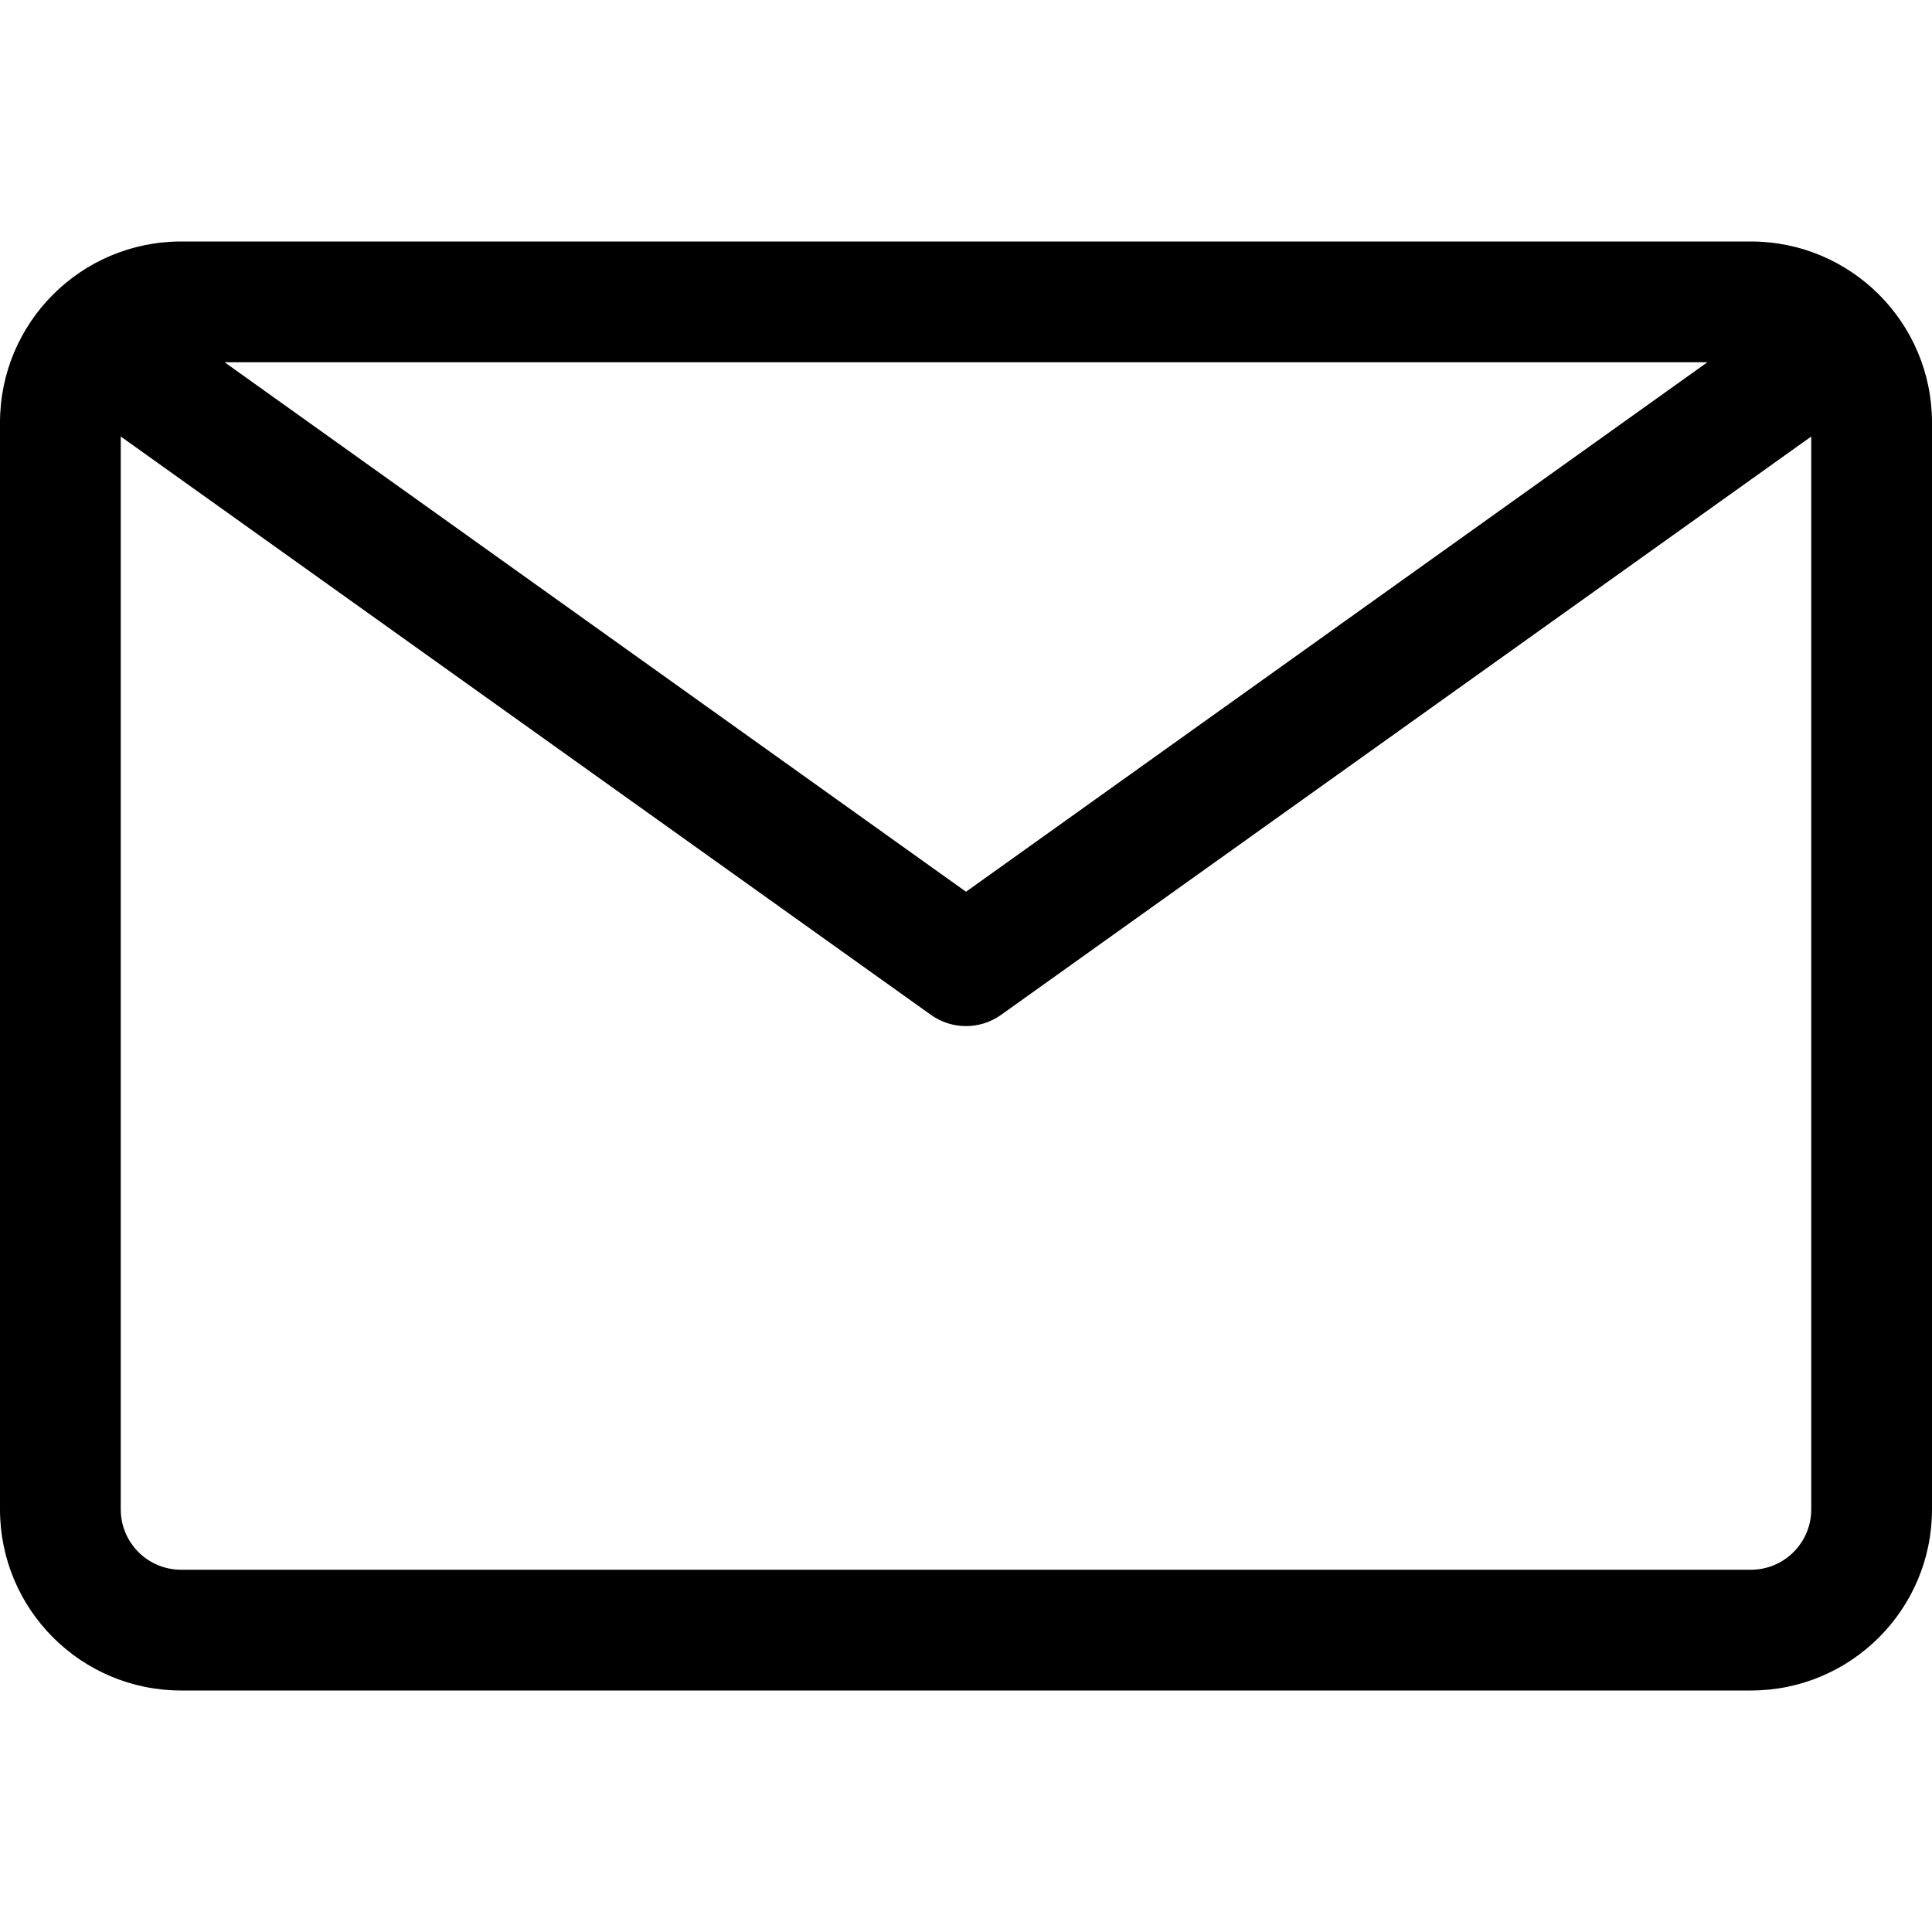
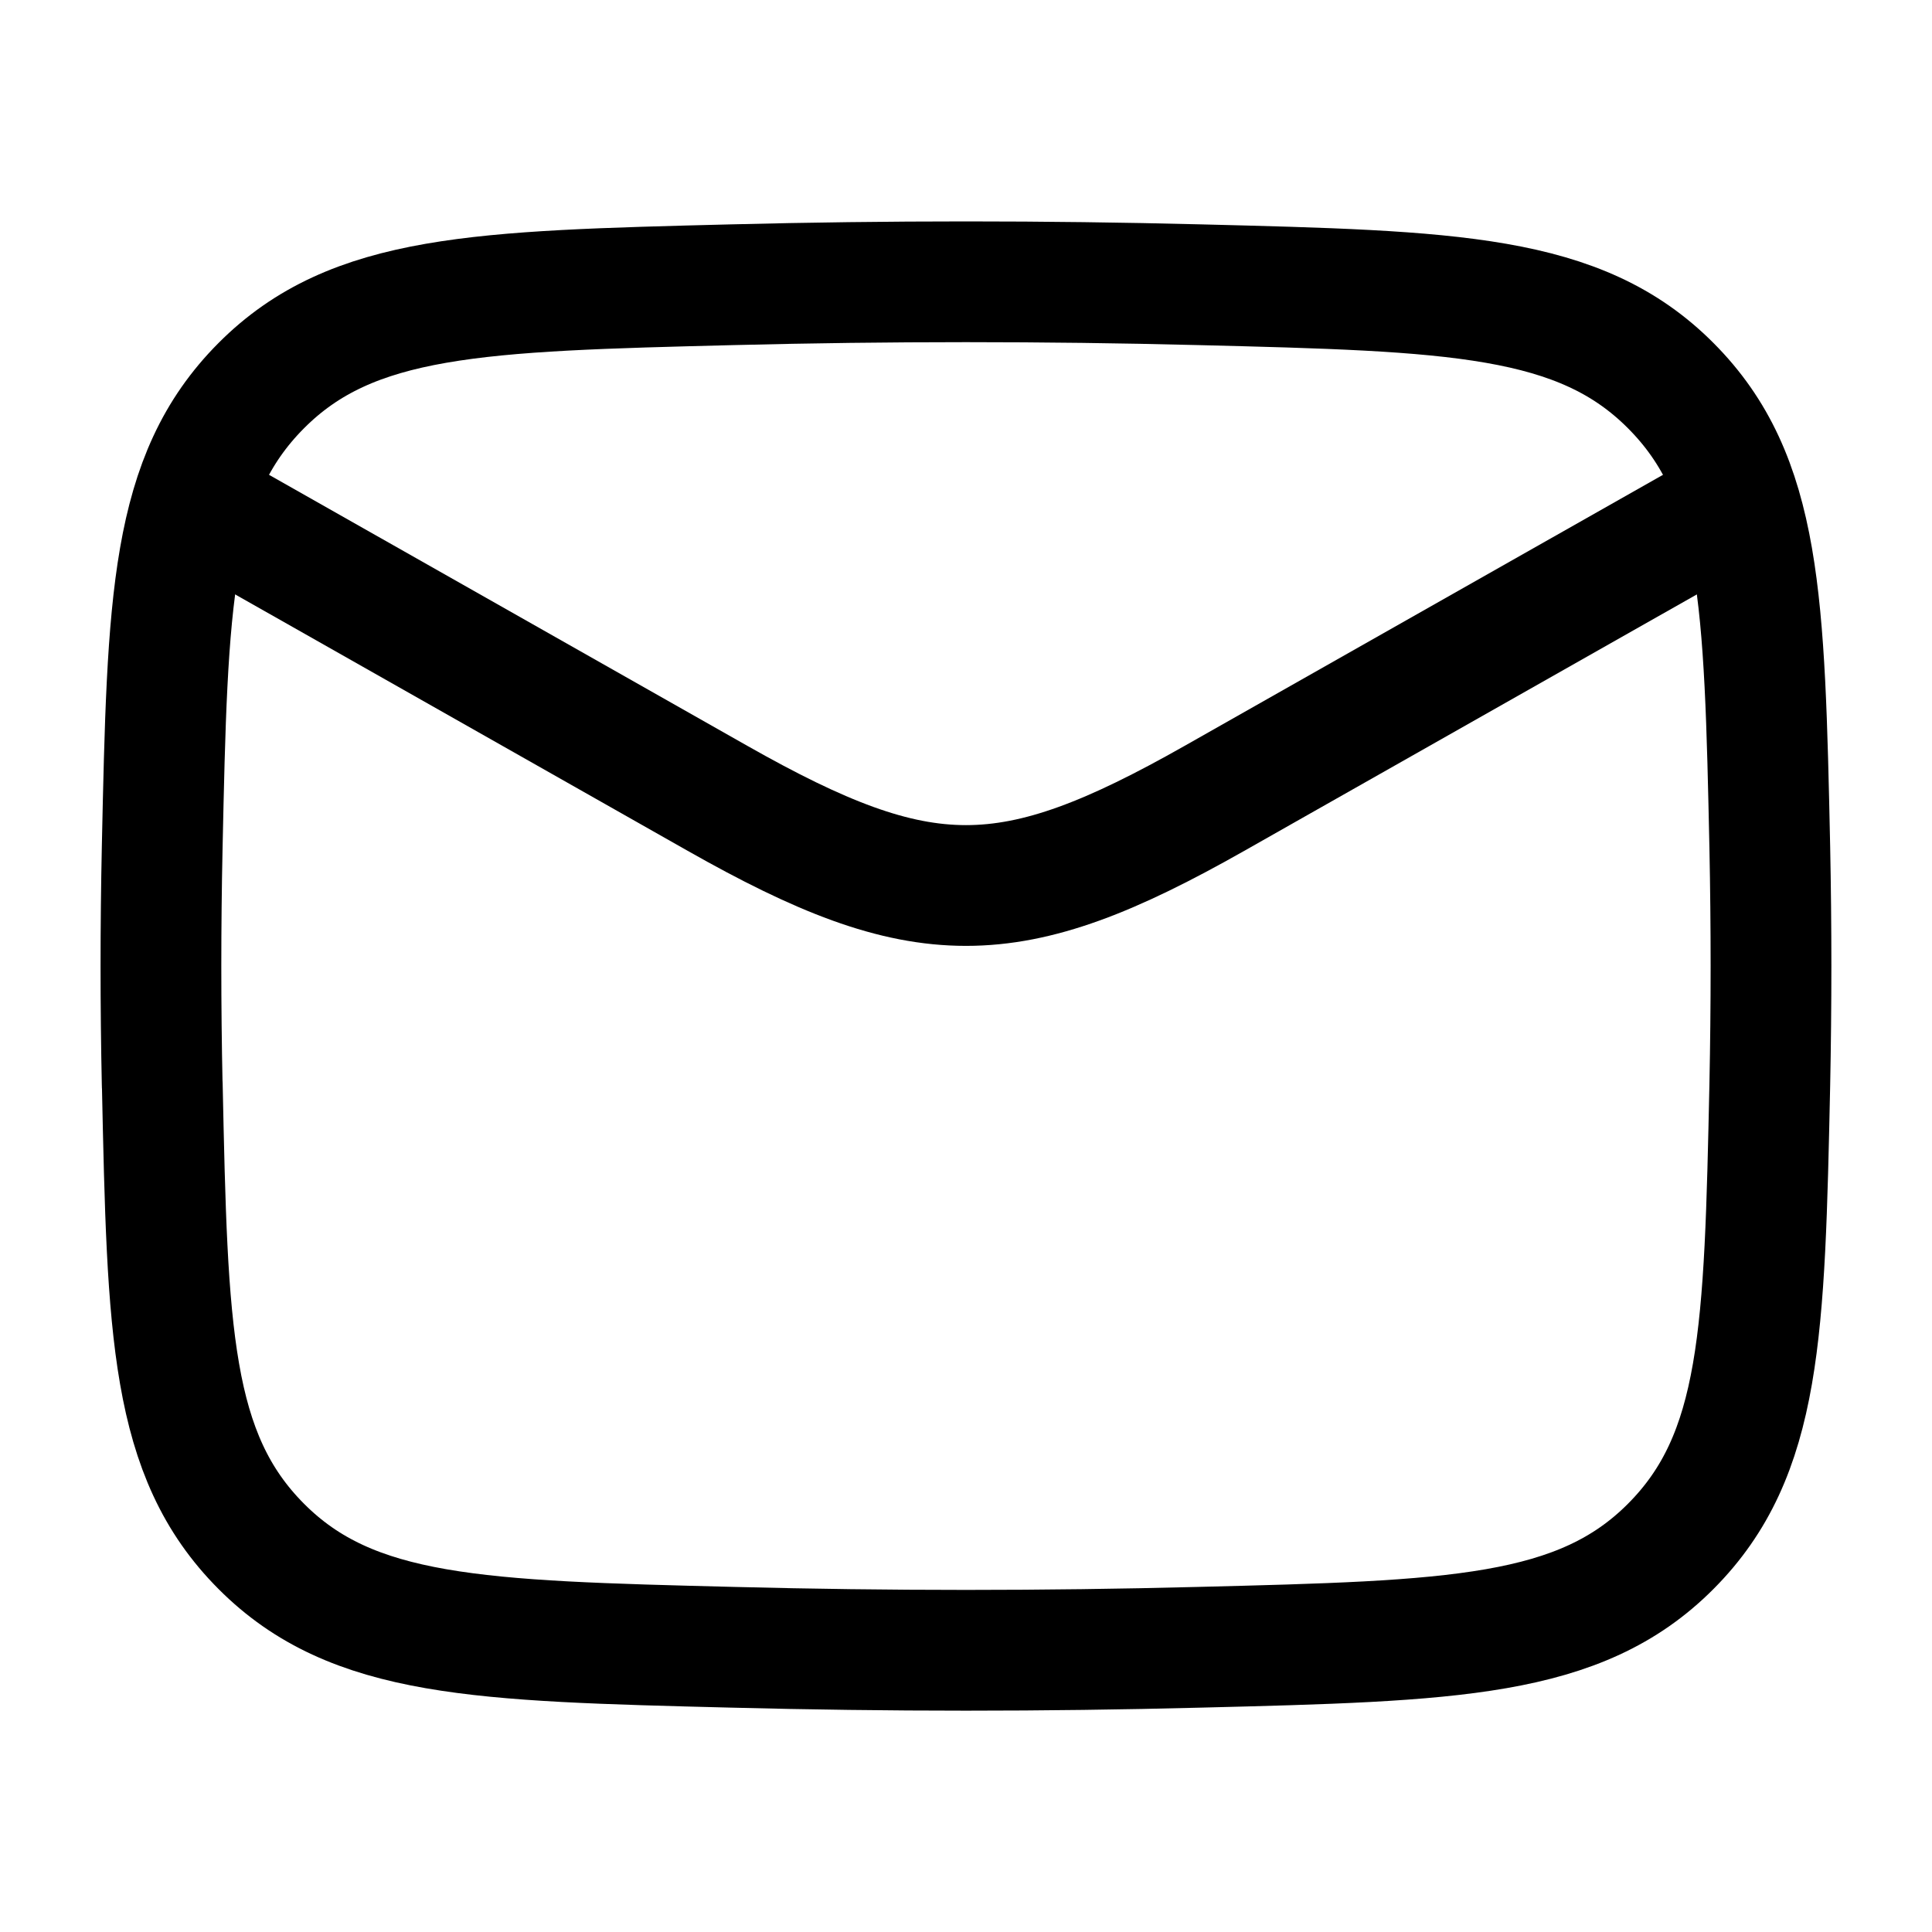
- <svg xmlns="http://www.w3.org/2000/svg" id="_1-Email" data-name="1-Email" viewBox="0 0 32 32">
-   <path d="M29,4H3A3,3,0,0,0,0,7V25a3,3,0,0,0,3,3H29a3,3,0,0,0,3-3V7A3,3,0,0,0,29,4Zm-.72,2L16,14.77,3.72,6ZM30,25a1,1,0,0,1-1,1H3a1,1,0,0,1-1-1V7.23l13.42,9.58a1,1,0,0,0,1.16,0L30,7.23Z" />
+ <svg xmlns="http://www.w3.org/2000/svg" width="16" height="16" fill="none" stroke="currentColor" stroke-linejoin="round" stroke-width="1.5" color="currentColor" viewBox="0 0 24 24">
+   <path d="m2 6 6.913 3.917c2.549 1.444 3.625 1.444 6.174 0L22 6" />
+   <path d="M2.016 13.476c.065 3.065.098 4.598 1.229 5.733 1.131 1.136 2.705 1.175 5.854 1.254 1.94.05 3.862.05 5.802 0 3.149-.079 4.723-.118 5.854-1.254 1.131-1.135 1.164-2.668 1.23-5.733.02-.986.02-1.966 0-2.952-.066-3.065-.099-4.598-1.23-5.733-1.131-1.136-2.705-1.175-5.854-1.254a115 115 0 0 0-5.802 0c-3.149.079-4.723.118-5.854 1.254-1.131 1.135-1.164 2.668-1.23 5.733a69 69 0 0 0 0 2.952Z" />
</svg>
